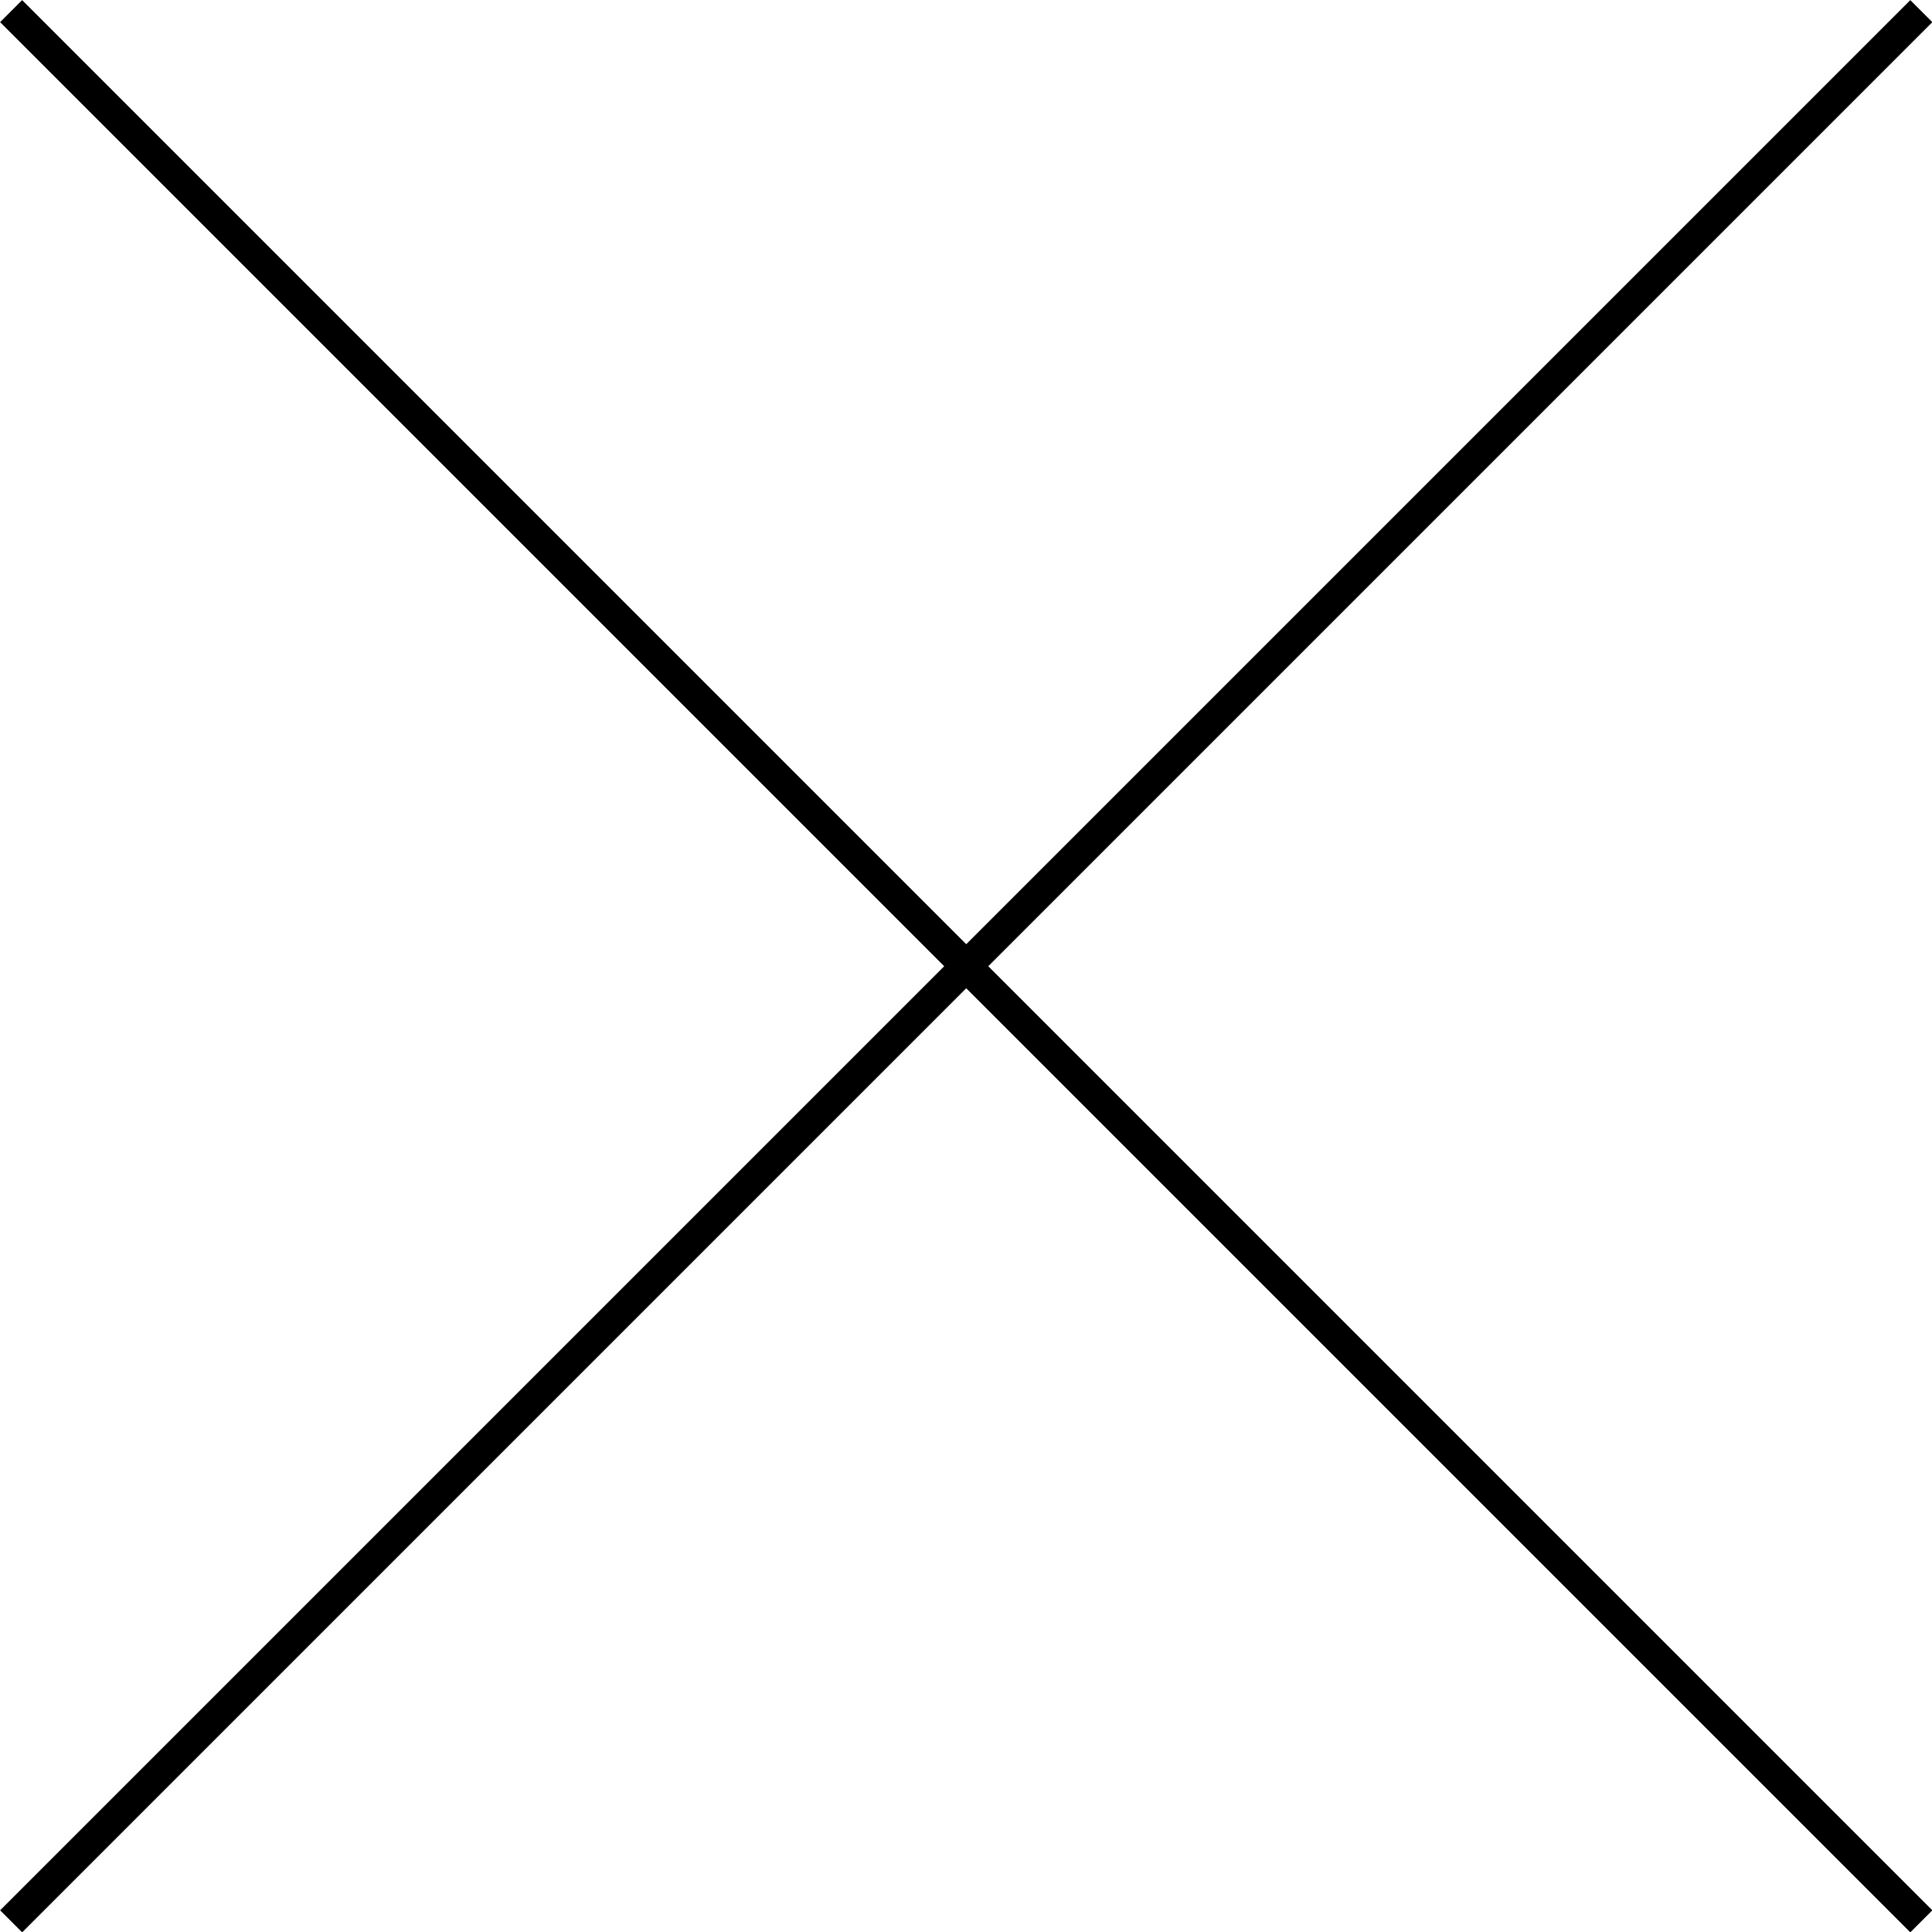
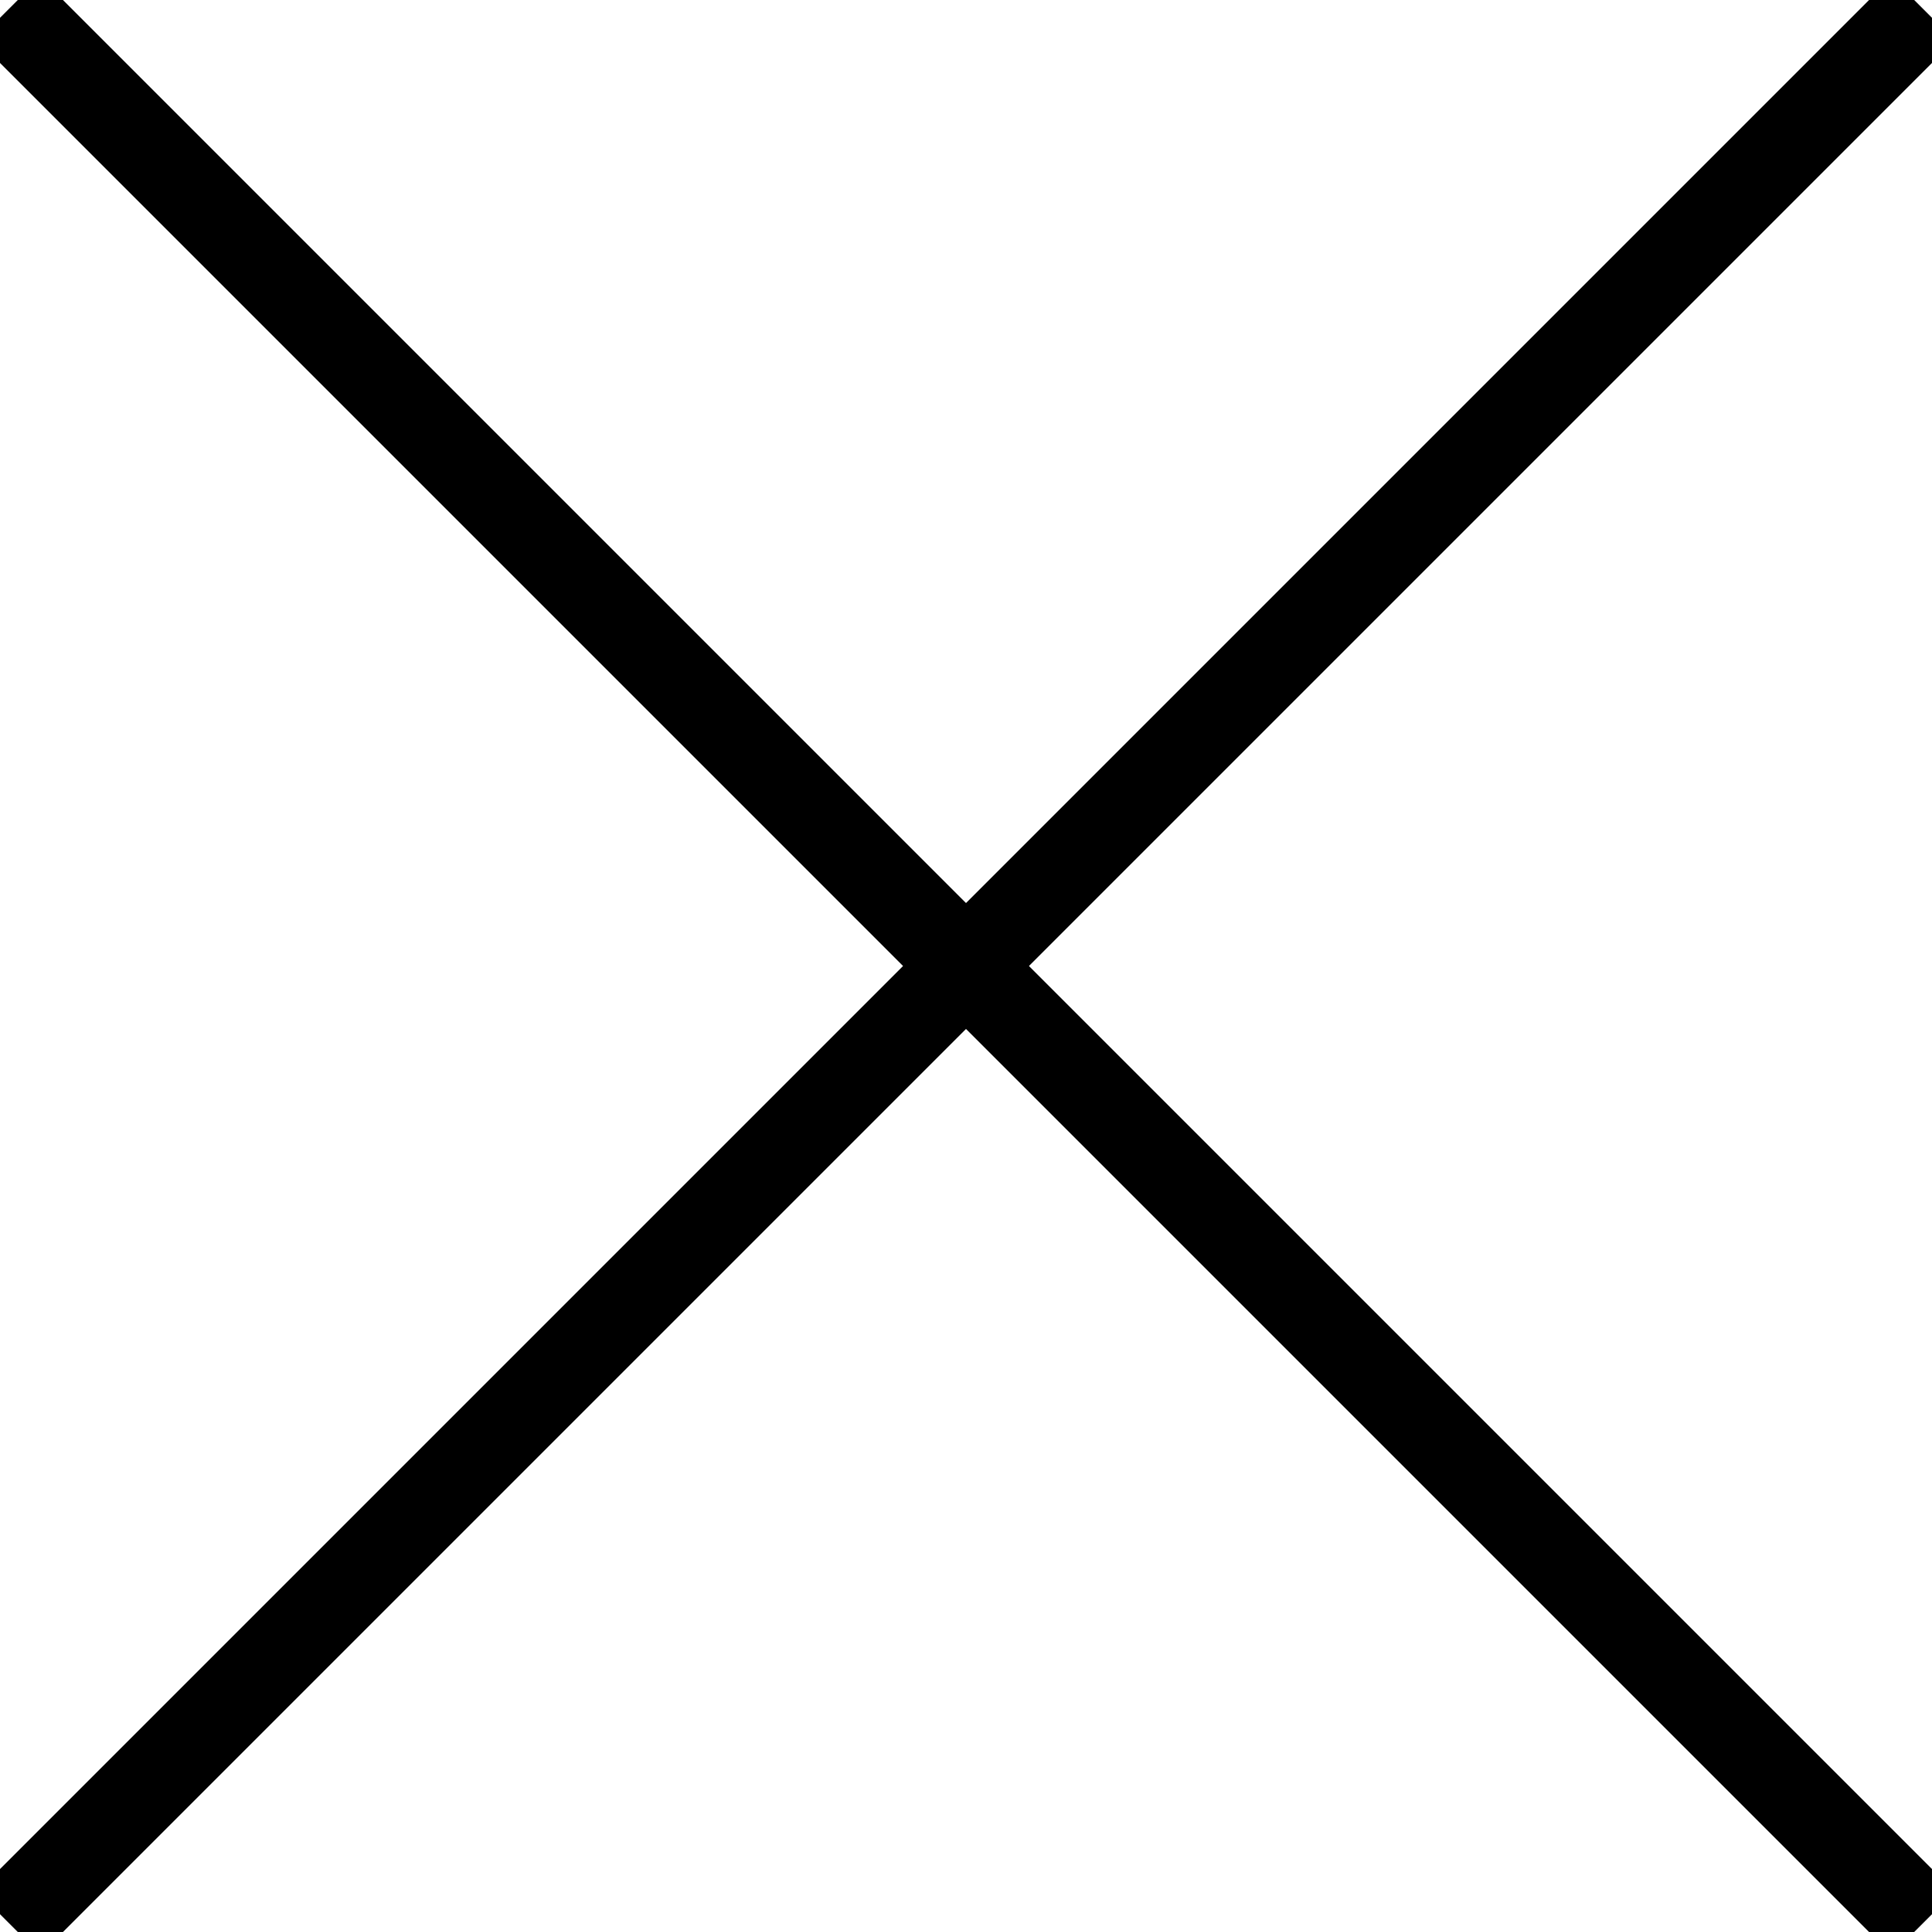
- <svg xmlns="http://www.w3.org/2000/svg" version="1.1" id="Ebene_1" x="0px" y="0px" viewBox="0 0 43.41 43.41" style="enable-background:new 0 0 43.41 43.41;" xml:space="preserve">
+ <svg xmlns="http://www.w3.org/2000/svg" version="1.1" id="Ebene_1" x="0px" y="0px" viewBox="0 0 43.4 43.4" style="enable-background:new 0 0 43.4 43.4;" xml:space="preserve">
  <style type="text/css">
- 	.st0{fill:none;stroke:#000000;stroke-width:0.7;stroke-miterlimit:10;}
+ 	.st0{fill:none;stroke:#000000;stroke-width:2;stroke-miterlimit:10;}
</style>
-   <line class="st0" x1="0.25" y1="0.25" x2="43.17" y2="43.17" />
-   <line class="st0" x1="0.25" y1="43.17" x2="43.17" y2="0.25" />
+   <line class="st0" x1="0.2" y1="0.2" x2="43.2" y2="43.2" />
+   <line class="st0" x1="0.2" y1="43.2" x2="43.2" y2="0.2" />
</svg>
